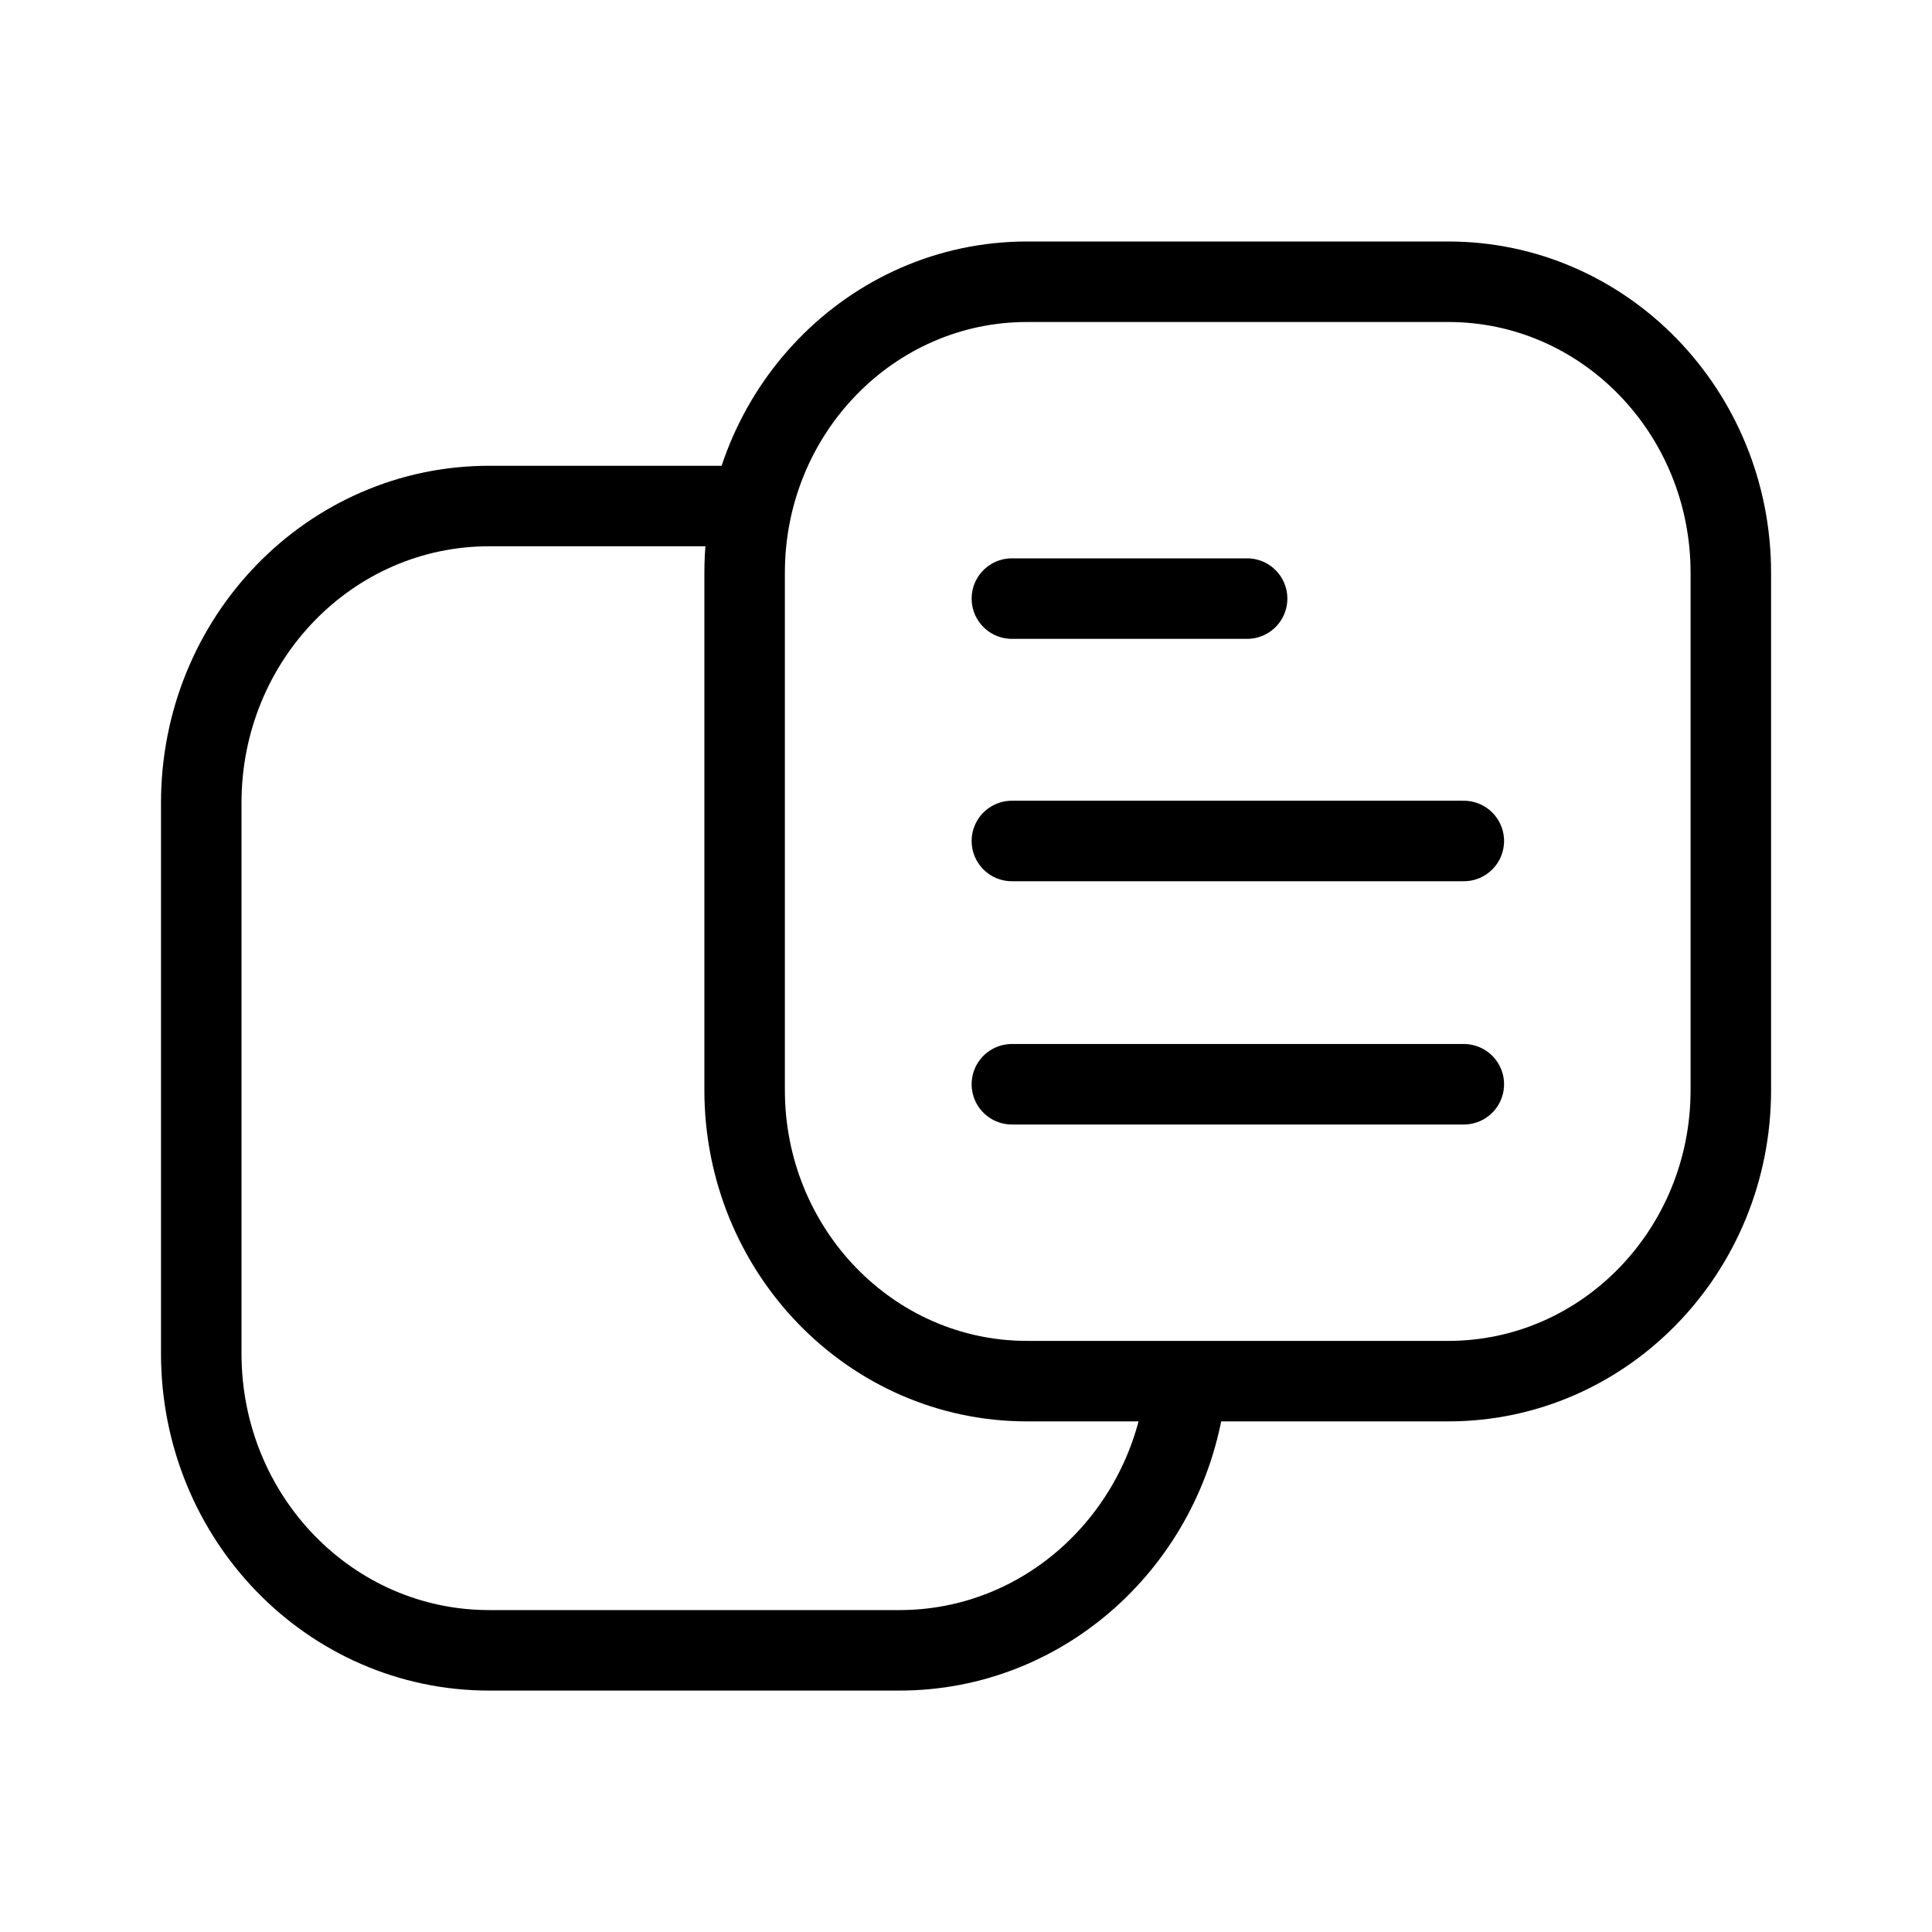
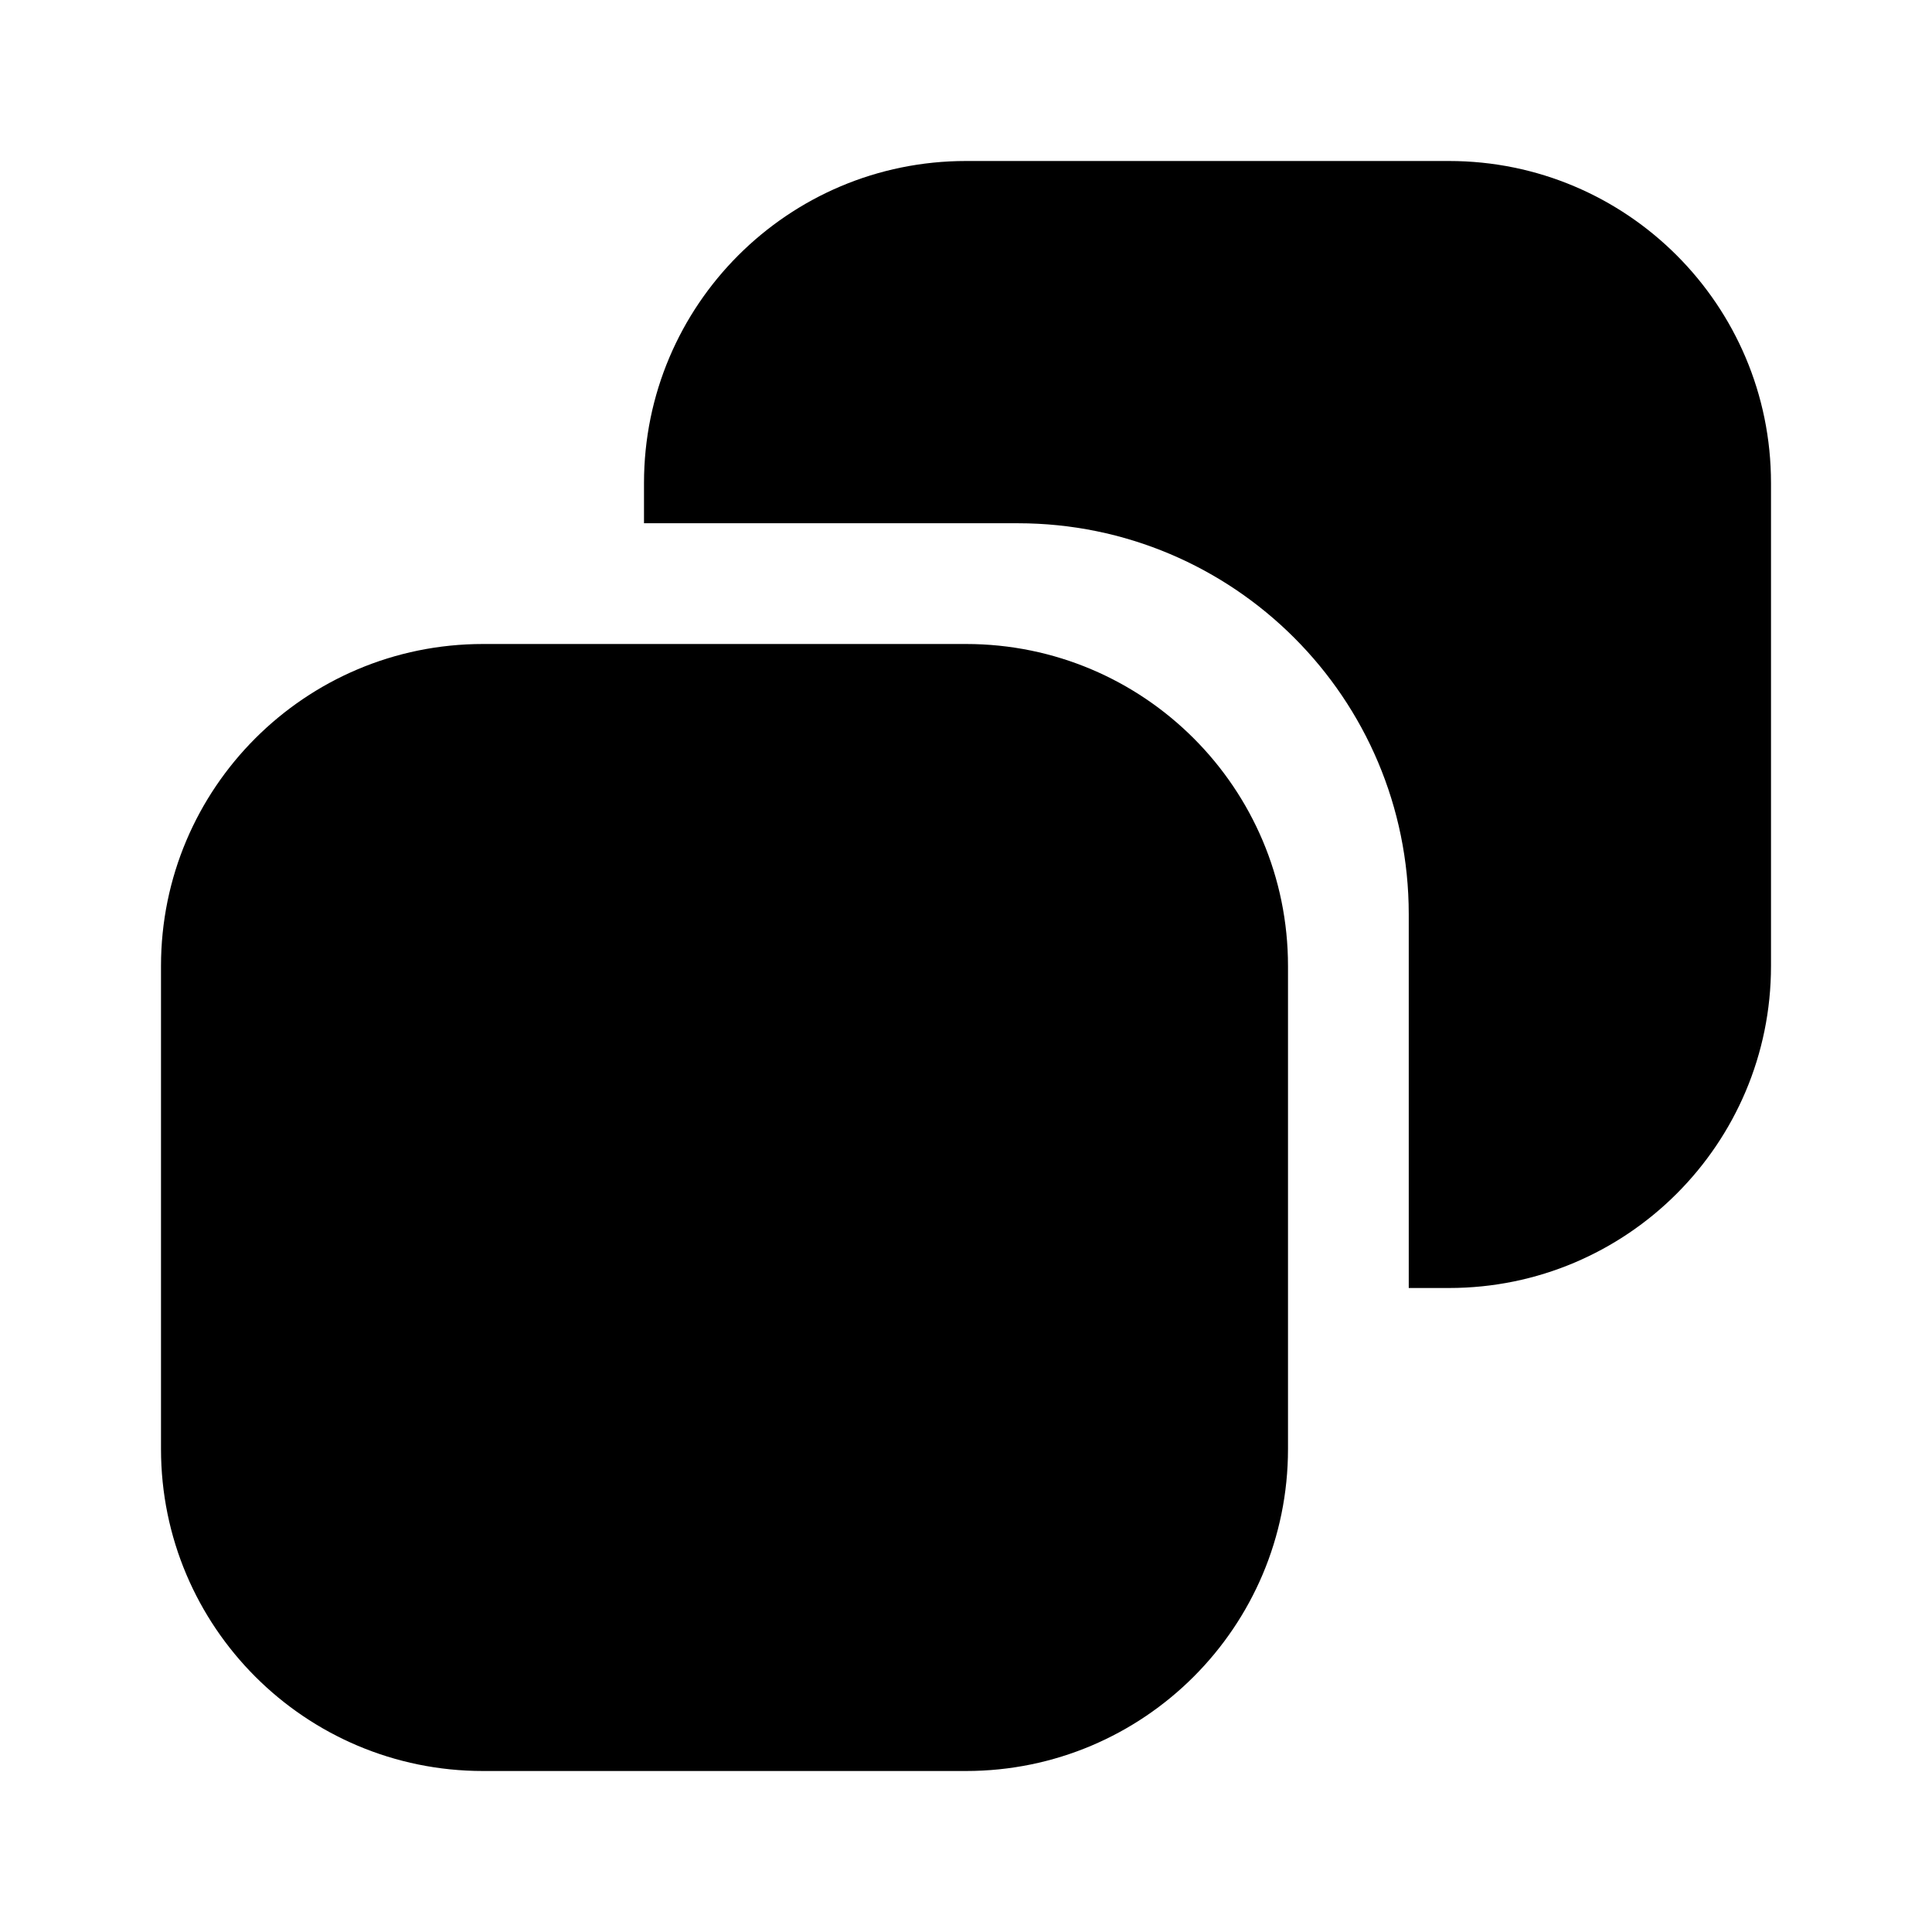
<svg xmlns="http://www.w3.org/2000/svg" width="24" height="24" viewBox="0 0 24 24" fill="none">
-   <path d="M17.992 3.5H12.758C10.821 3.5 9.25 5.119 9.25 7.116V13.541C9.25 15.538 10.821 17.157 12.758 17.157H17.992C19.93 17.157 21.501 15.538 21.501 13.541V7.116C21.501 5.119 19.93 3.5 17.992 3.5Z" stroke="currentColor" stroke-linecap="round" stroke-linejoin="round" />
-   <path d="M14.716 17.347C14.463 19.125 12.979 20.501 11.173 20.501H6.077C4.099 20.501 2.5 18.853 2.5 16.814V9.973C2.5 7.934 4.099 6.286 6.077 6.286H9.298" stroke="currentColor" stroke-linecap="round" stroke-linejoin="round" />
-   <path d="M12.57 7.436H15.492" stroke="currentColor" stroke-linecap="round" stroke-linejoin="round" />
-   <path d="M12.57 10.447H18.184" stroke="currentColor" stroke-linecap="round" stroke-linejoin="round" />
-   <path d="M12.57 13.469H18.184" stroke="currentColor" stroke-linecap="round" stroke-linejoin="round" />
+   <path fill-rule="evenodd" clip-rule="evenodd" d="M12.643 6.5H8V6C8 3.791 9.791 2 12 2H18C20.209 2 22 3.791 22 6V12C22 14.209 20.209 16 18 16H17.5V11.357C17.5 8.675 15.325 6.5 12.643 6.5ZM12 22H6C3.791 22 2 20.209 2 18V12C2 9.791 3.791 8 6 8H12C14.209 8 16 9.791 16 12V18C16 20.209 14.209 22 12 22Z" fill="currentColor" />
</svg>
